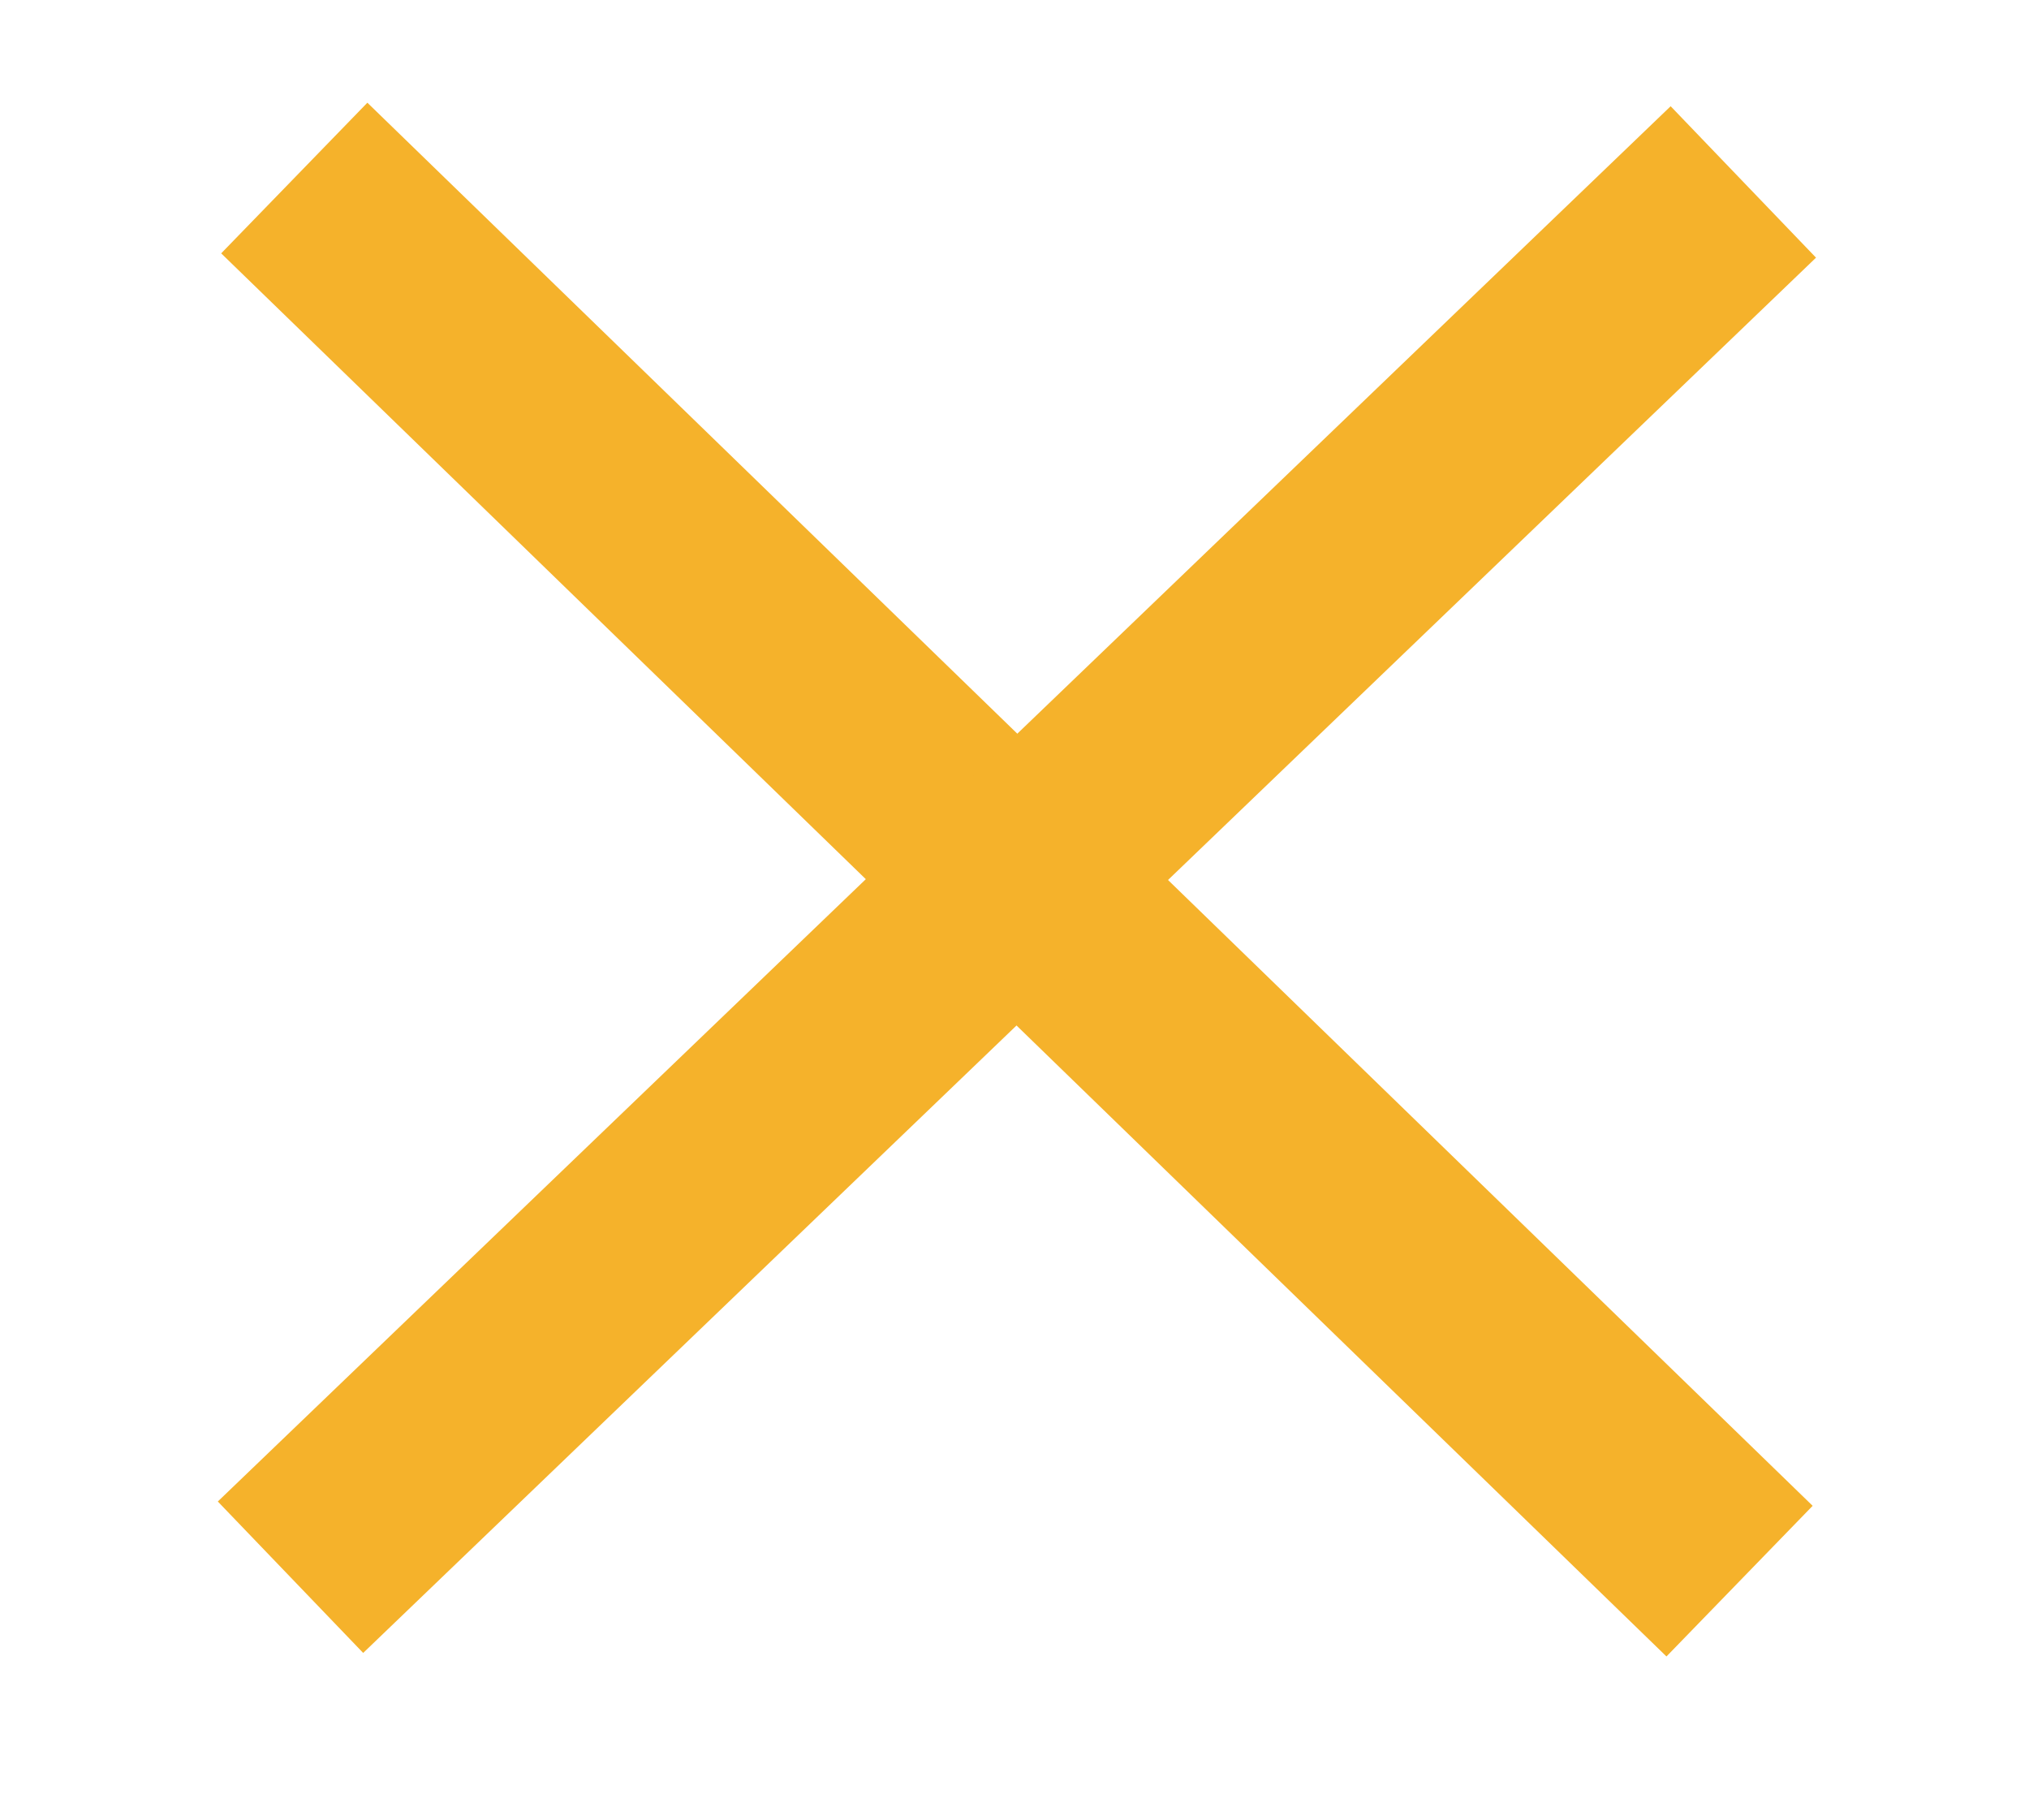
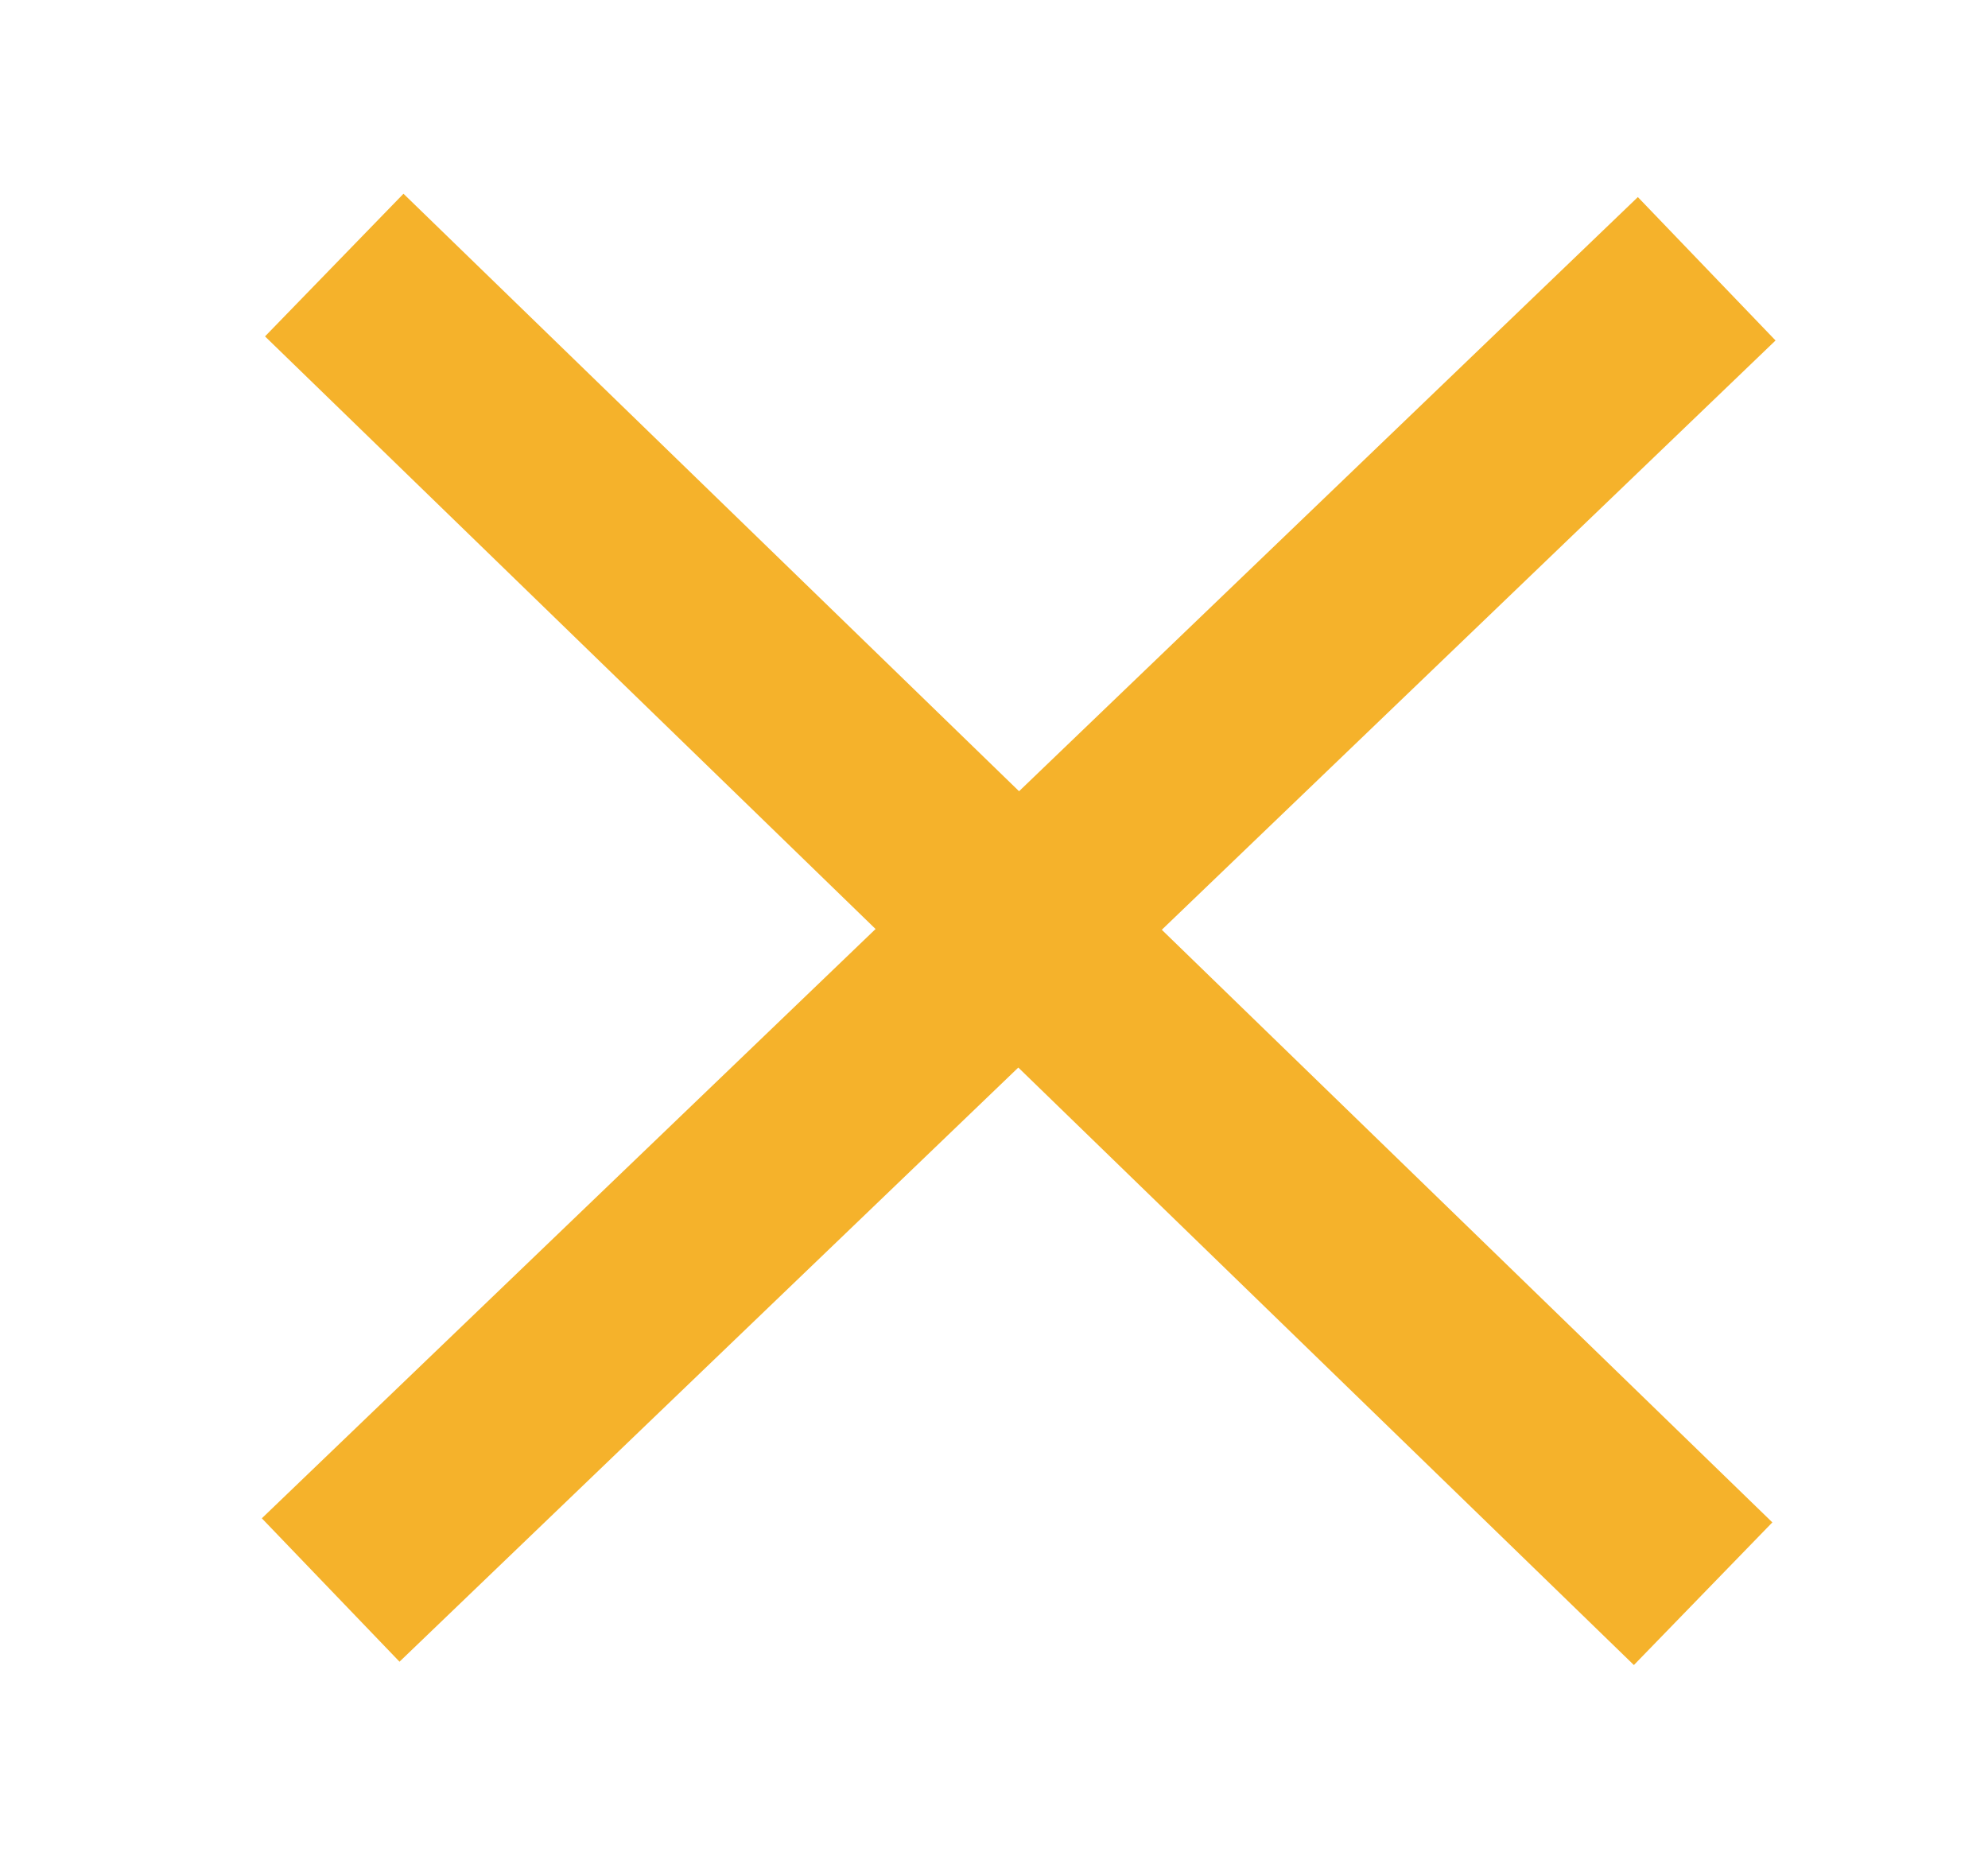
- <svg xmlns="http://www.w3.org/2000/svg" width="29" height="26" viewBox="0 0 29 26" fill="none">
-   <path d="M4.206 2.544L24.863 22.594" stroke="#F5B22B" stroke-width="3" />
-   <path d="M24.917 2.6L4.152 22.538" stroke="#F5B22B" stroke-width="3" />
+ <svg xmlns="http://www.w3.org/2000/svg" width="30" height="28" viewBox="0 0 30 28" fill="none">
+   <path d="M5.044 4L25.701 24.05" stroke="#F5B22B" stroke-width="3" />
+   <path d="M25.755 4.056L4.99 23.994" stroke="#F5B22B" stroke-width="3" />
</svg>
